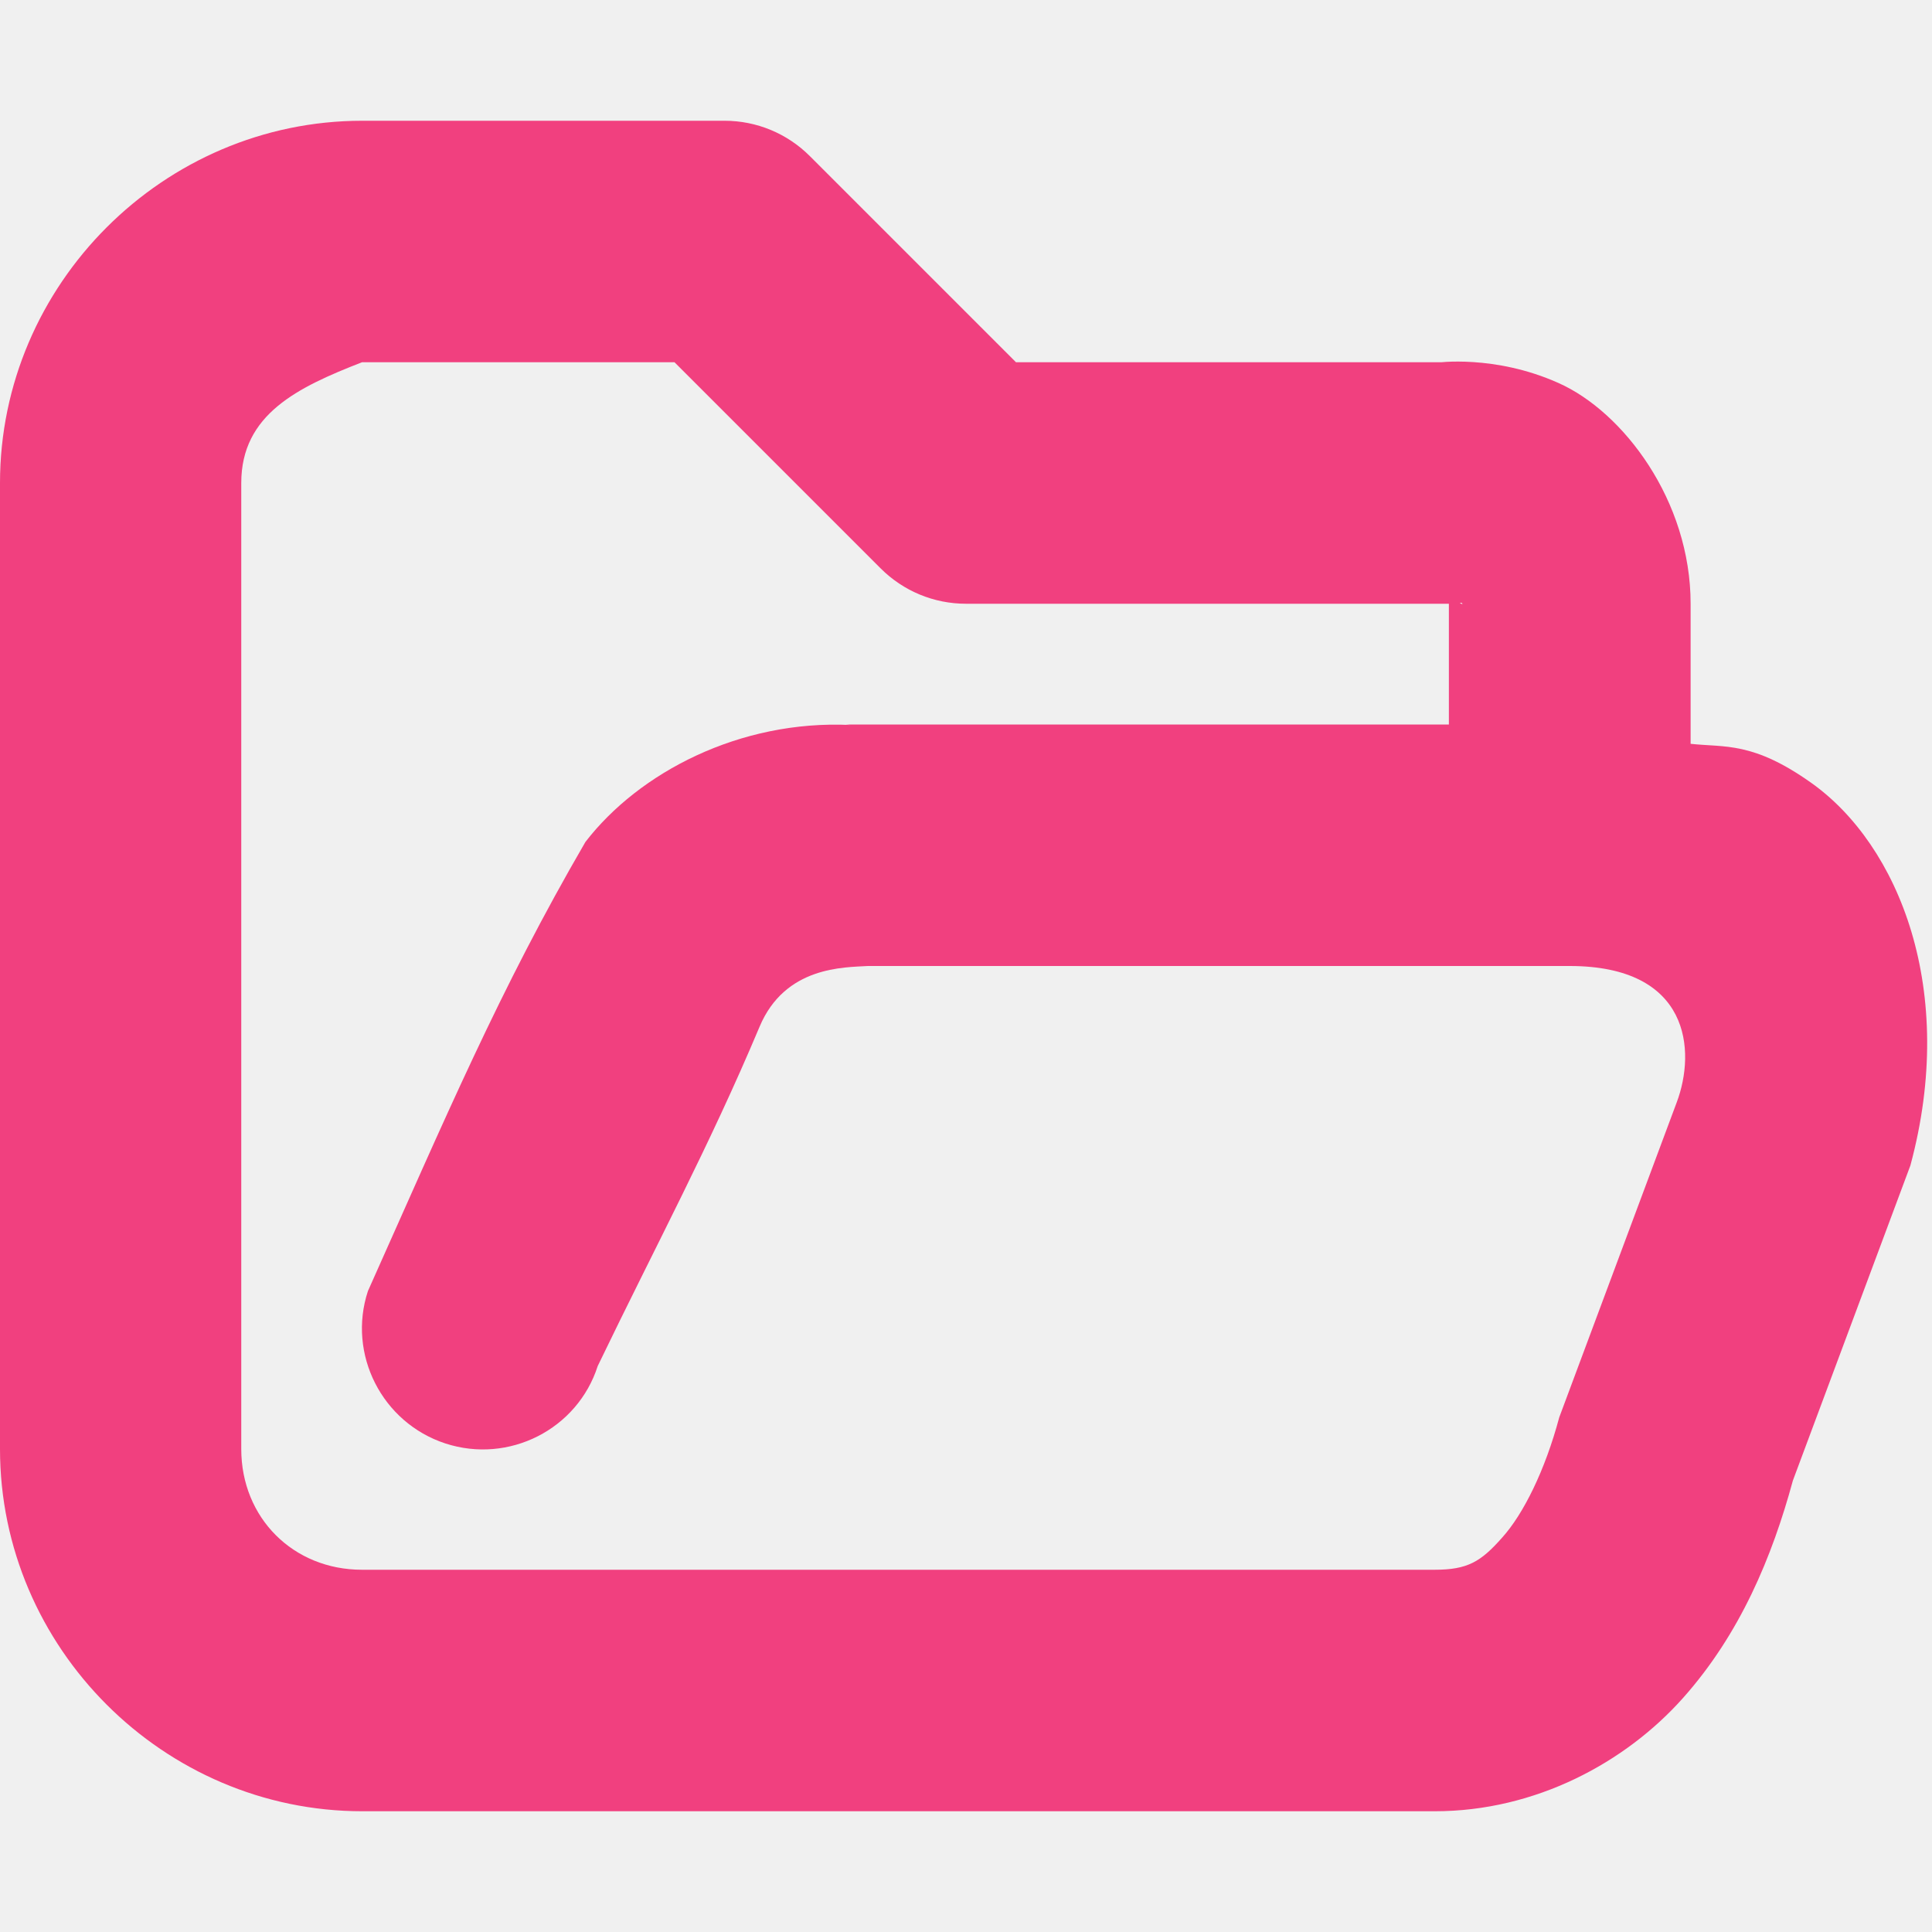
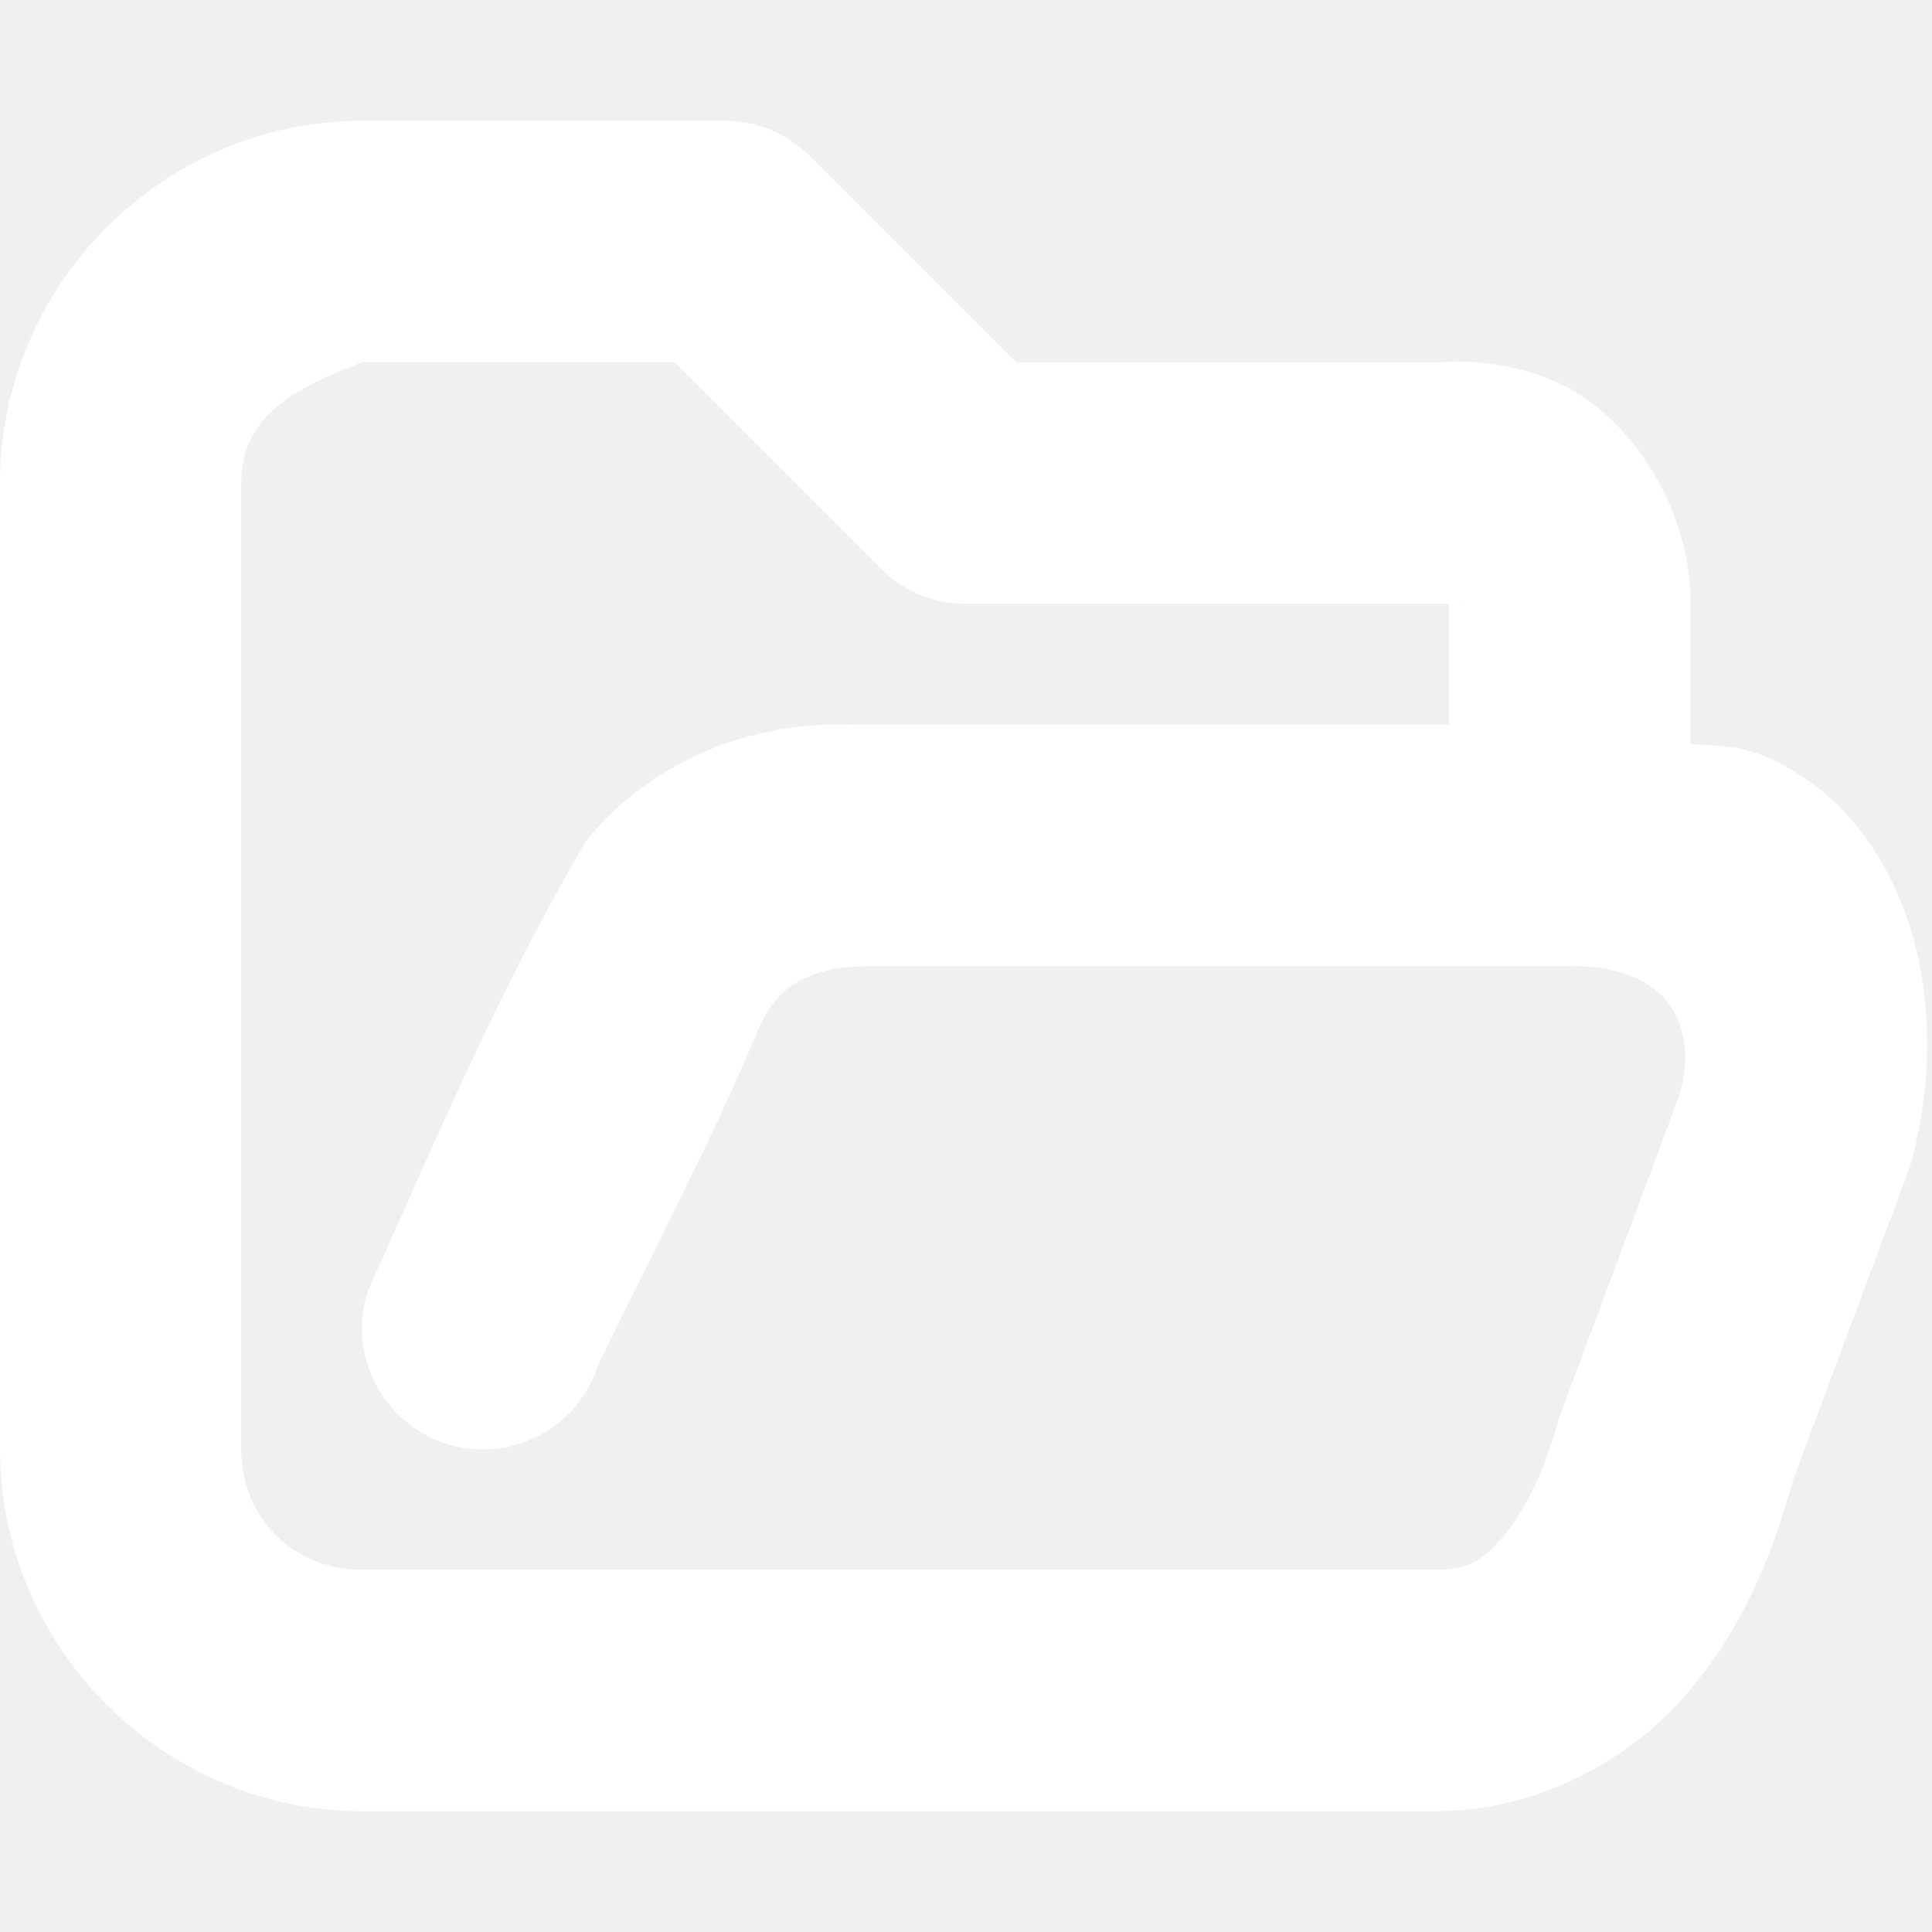
<svg xmlns="http://www.w3.org/2000/svg" height="16px" viewBox="0 0 16 16" width="16px">
-   <g fill="#f1407f">
+   <g fill="#ffffff">
    <path d="m 3 1 c -1.645 0 -3 1.355 -3 3 v 8 c 0 1.645 1.355 3 3 3 h 8.883 c 0.832 0 1.578 -0.402 2.055 -0.938 c 0.473 -0.531 0.738 -1.168 0.91 -1.801 l 0.973 -2.609 c 0.391 -1.449 -0.094 -2.652 -0.82 -3.168 c -0.484 -0.344 -0.715 -0.293 -1 -0.324 v -1.16 c 0 -0.855 -0.559 -1.59 -1.094 -1.828 c -0.531 -0.238 -1.012 -0.168 -1.012 -0.168 l 0.105 -0.004 h -3.586 l -1.707 -1.707 c -0.188 -0.188 -0.441 -0.293 -0.707 -0.293 z m 0 2 h 2.586 l 1.707 1.707 c 0.188 0.188 0.441 0.293 0.707 0.293 h 4 c 0.035 0 0.07 -0.004 0.105 -0.008 c 0 0 0.02 0.02 -0.012 0.004 c -0.035 -0.012 -0.094 -0.25 -0.094 0.004 v 2 c 0 0.551 0.449 1 1 1 c 1 0 1.047 0.703 0.887 1.129 l -0.973 2.609 c -0.117 0.438 -0.297 0.801 -0.473 0.996 c -0.176 0.199 -0.285 0.266 -0.559 0.266 h -8.883 c -0.57 0 -1 -0.43 -1 -1 v -8 c 0 -0.57 0.469 -0.793 1 -1 z m 0 0" />
    <path d="m 7 6 l 0.043 0.004 c -0.914 -0.043 -1.75 0.391 -2.195 0.969 c -0.711 1.223 -1.156 2.277 -1.801 3.719 c -0.172 0.523 0.117 1.09 0.641 1.262 c 0.527 0.172 1.094 -0.117 1.262 -0.641 c 0.488 -1.012 0.922 -1.816 1.34 -2.809 c 0.211 -0.504 0.703 -0.492 0.898 -0.504 h 5.812 c 0.551 0 1 -0.449 1 -1 s -0.449 -1 -1 -1 z m 0 0" />
  </g>
</svg>
